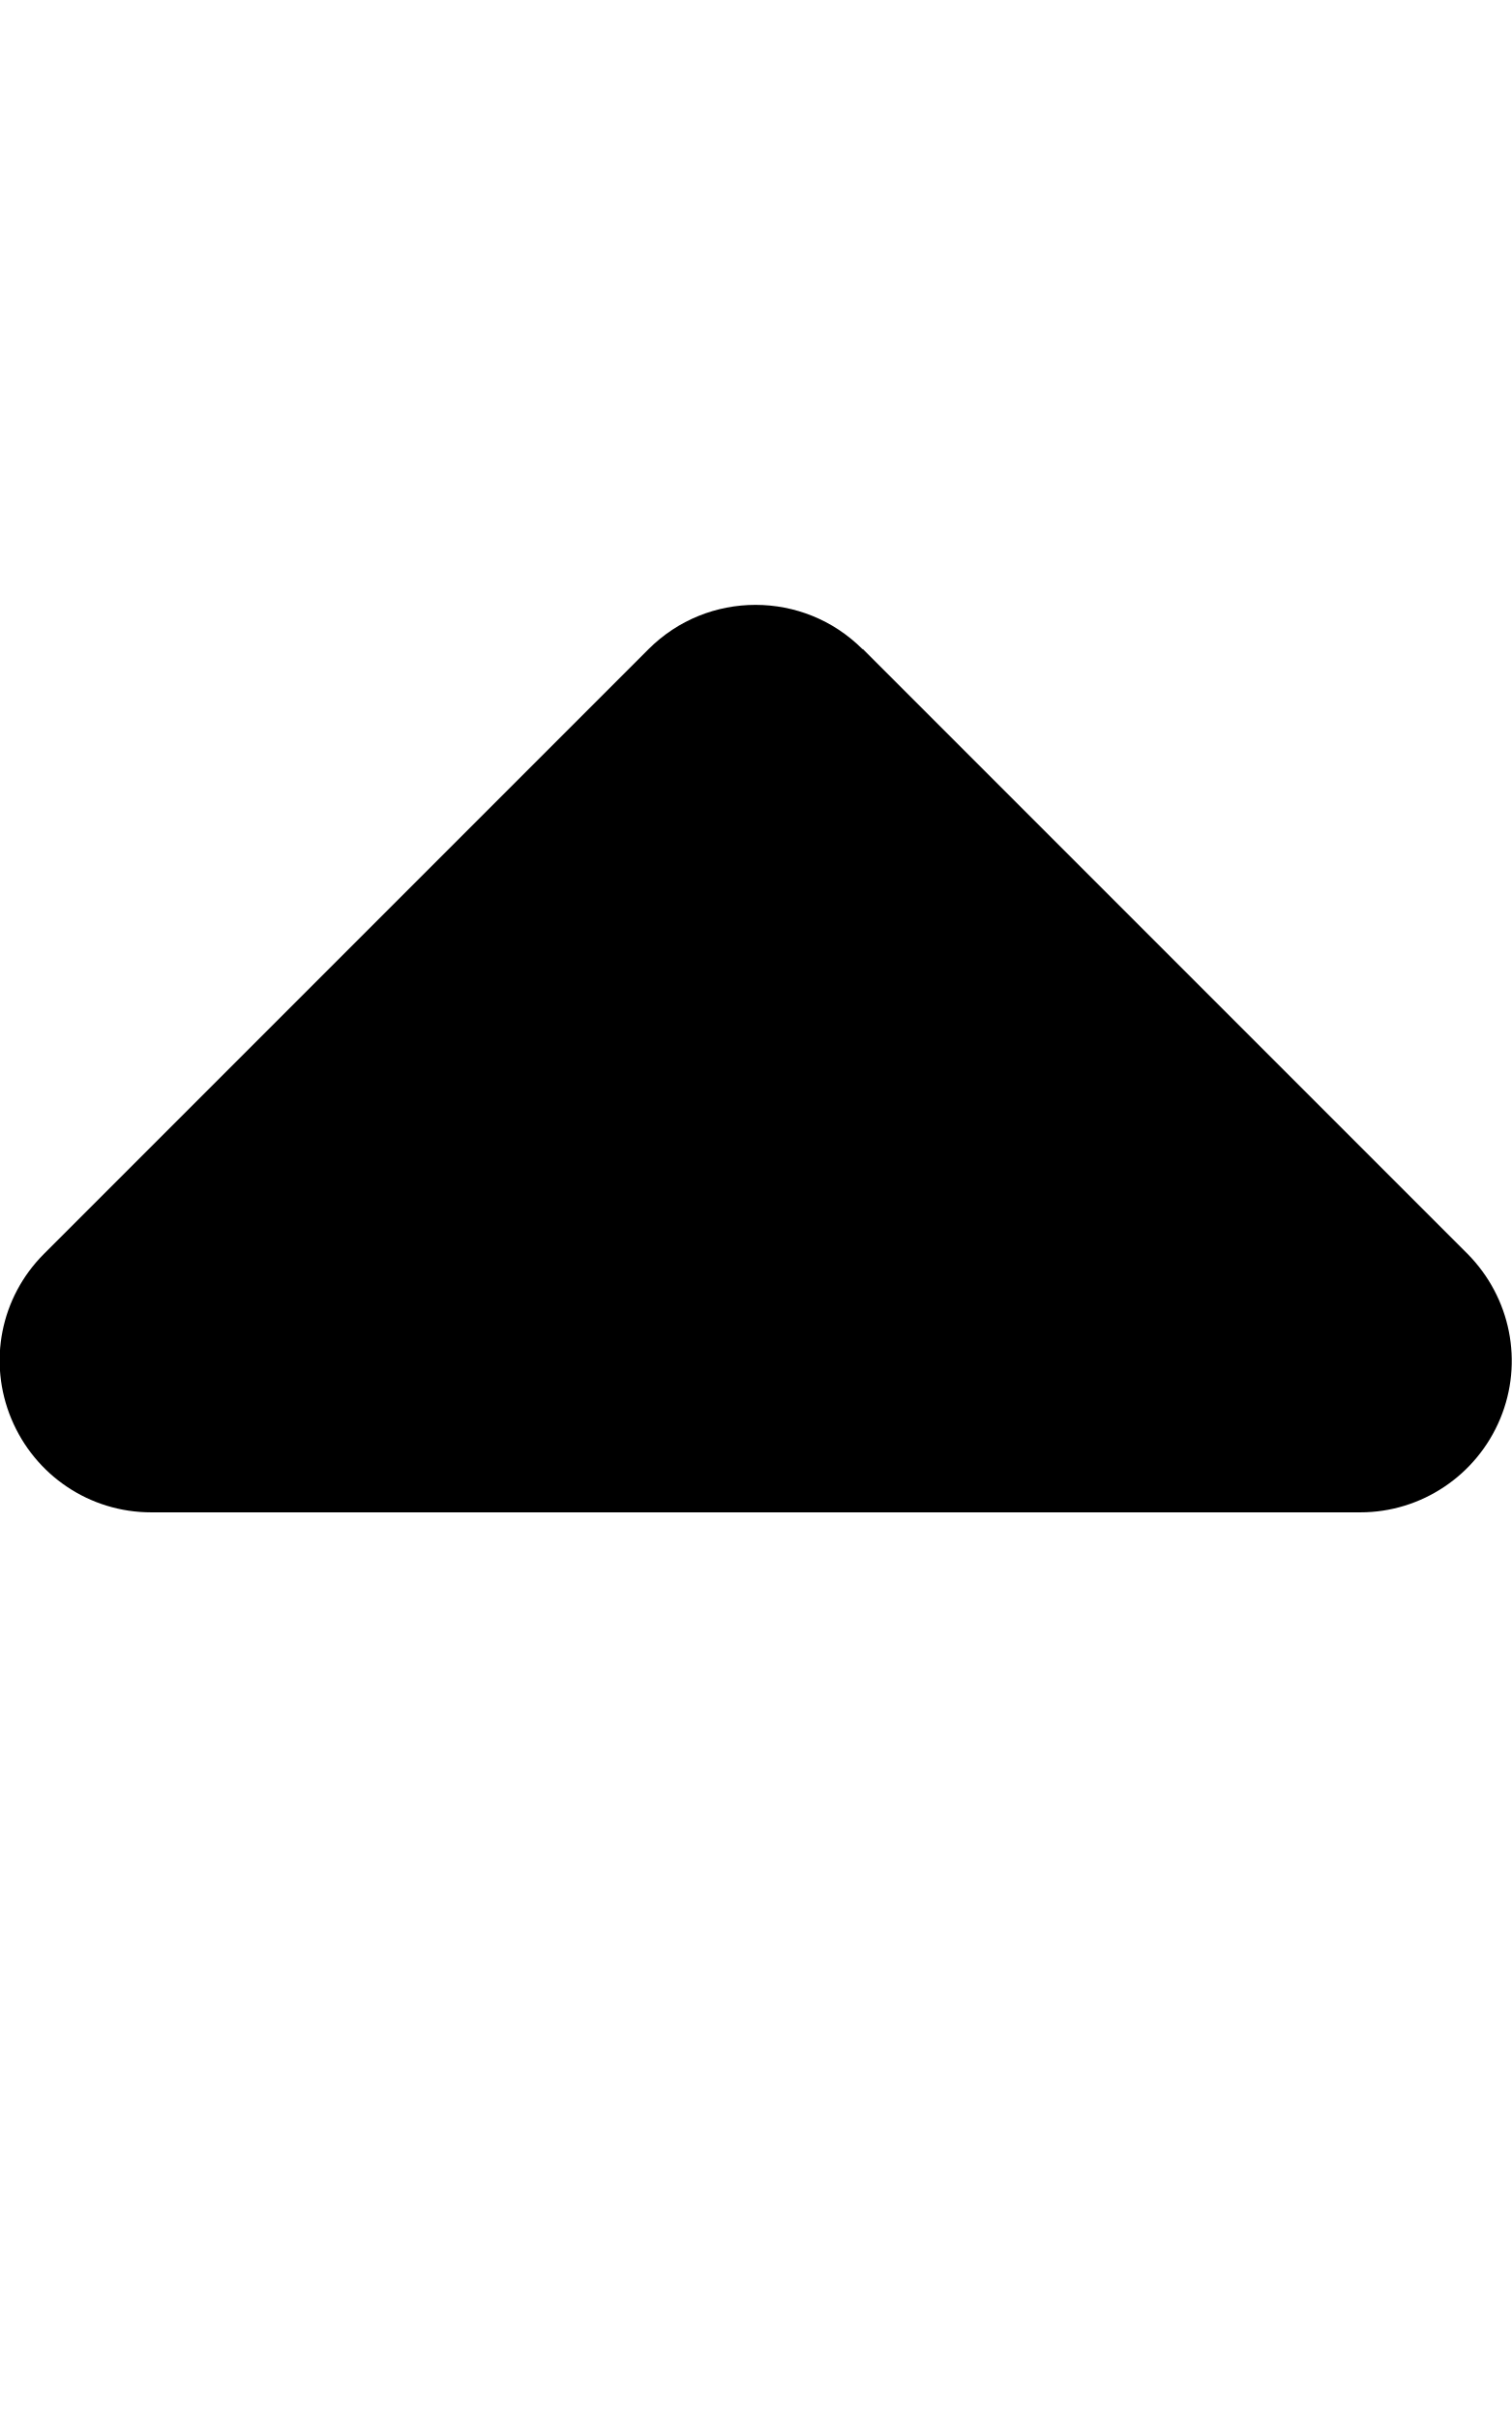
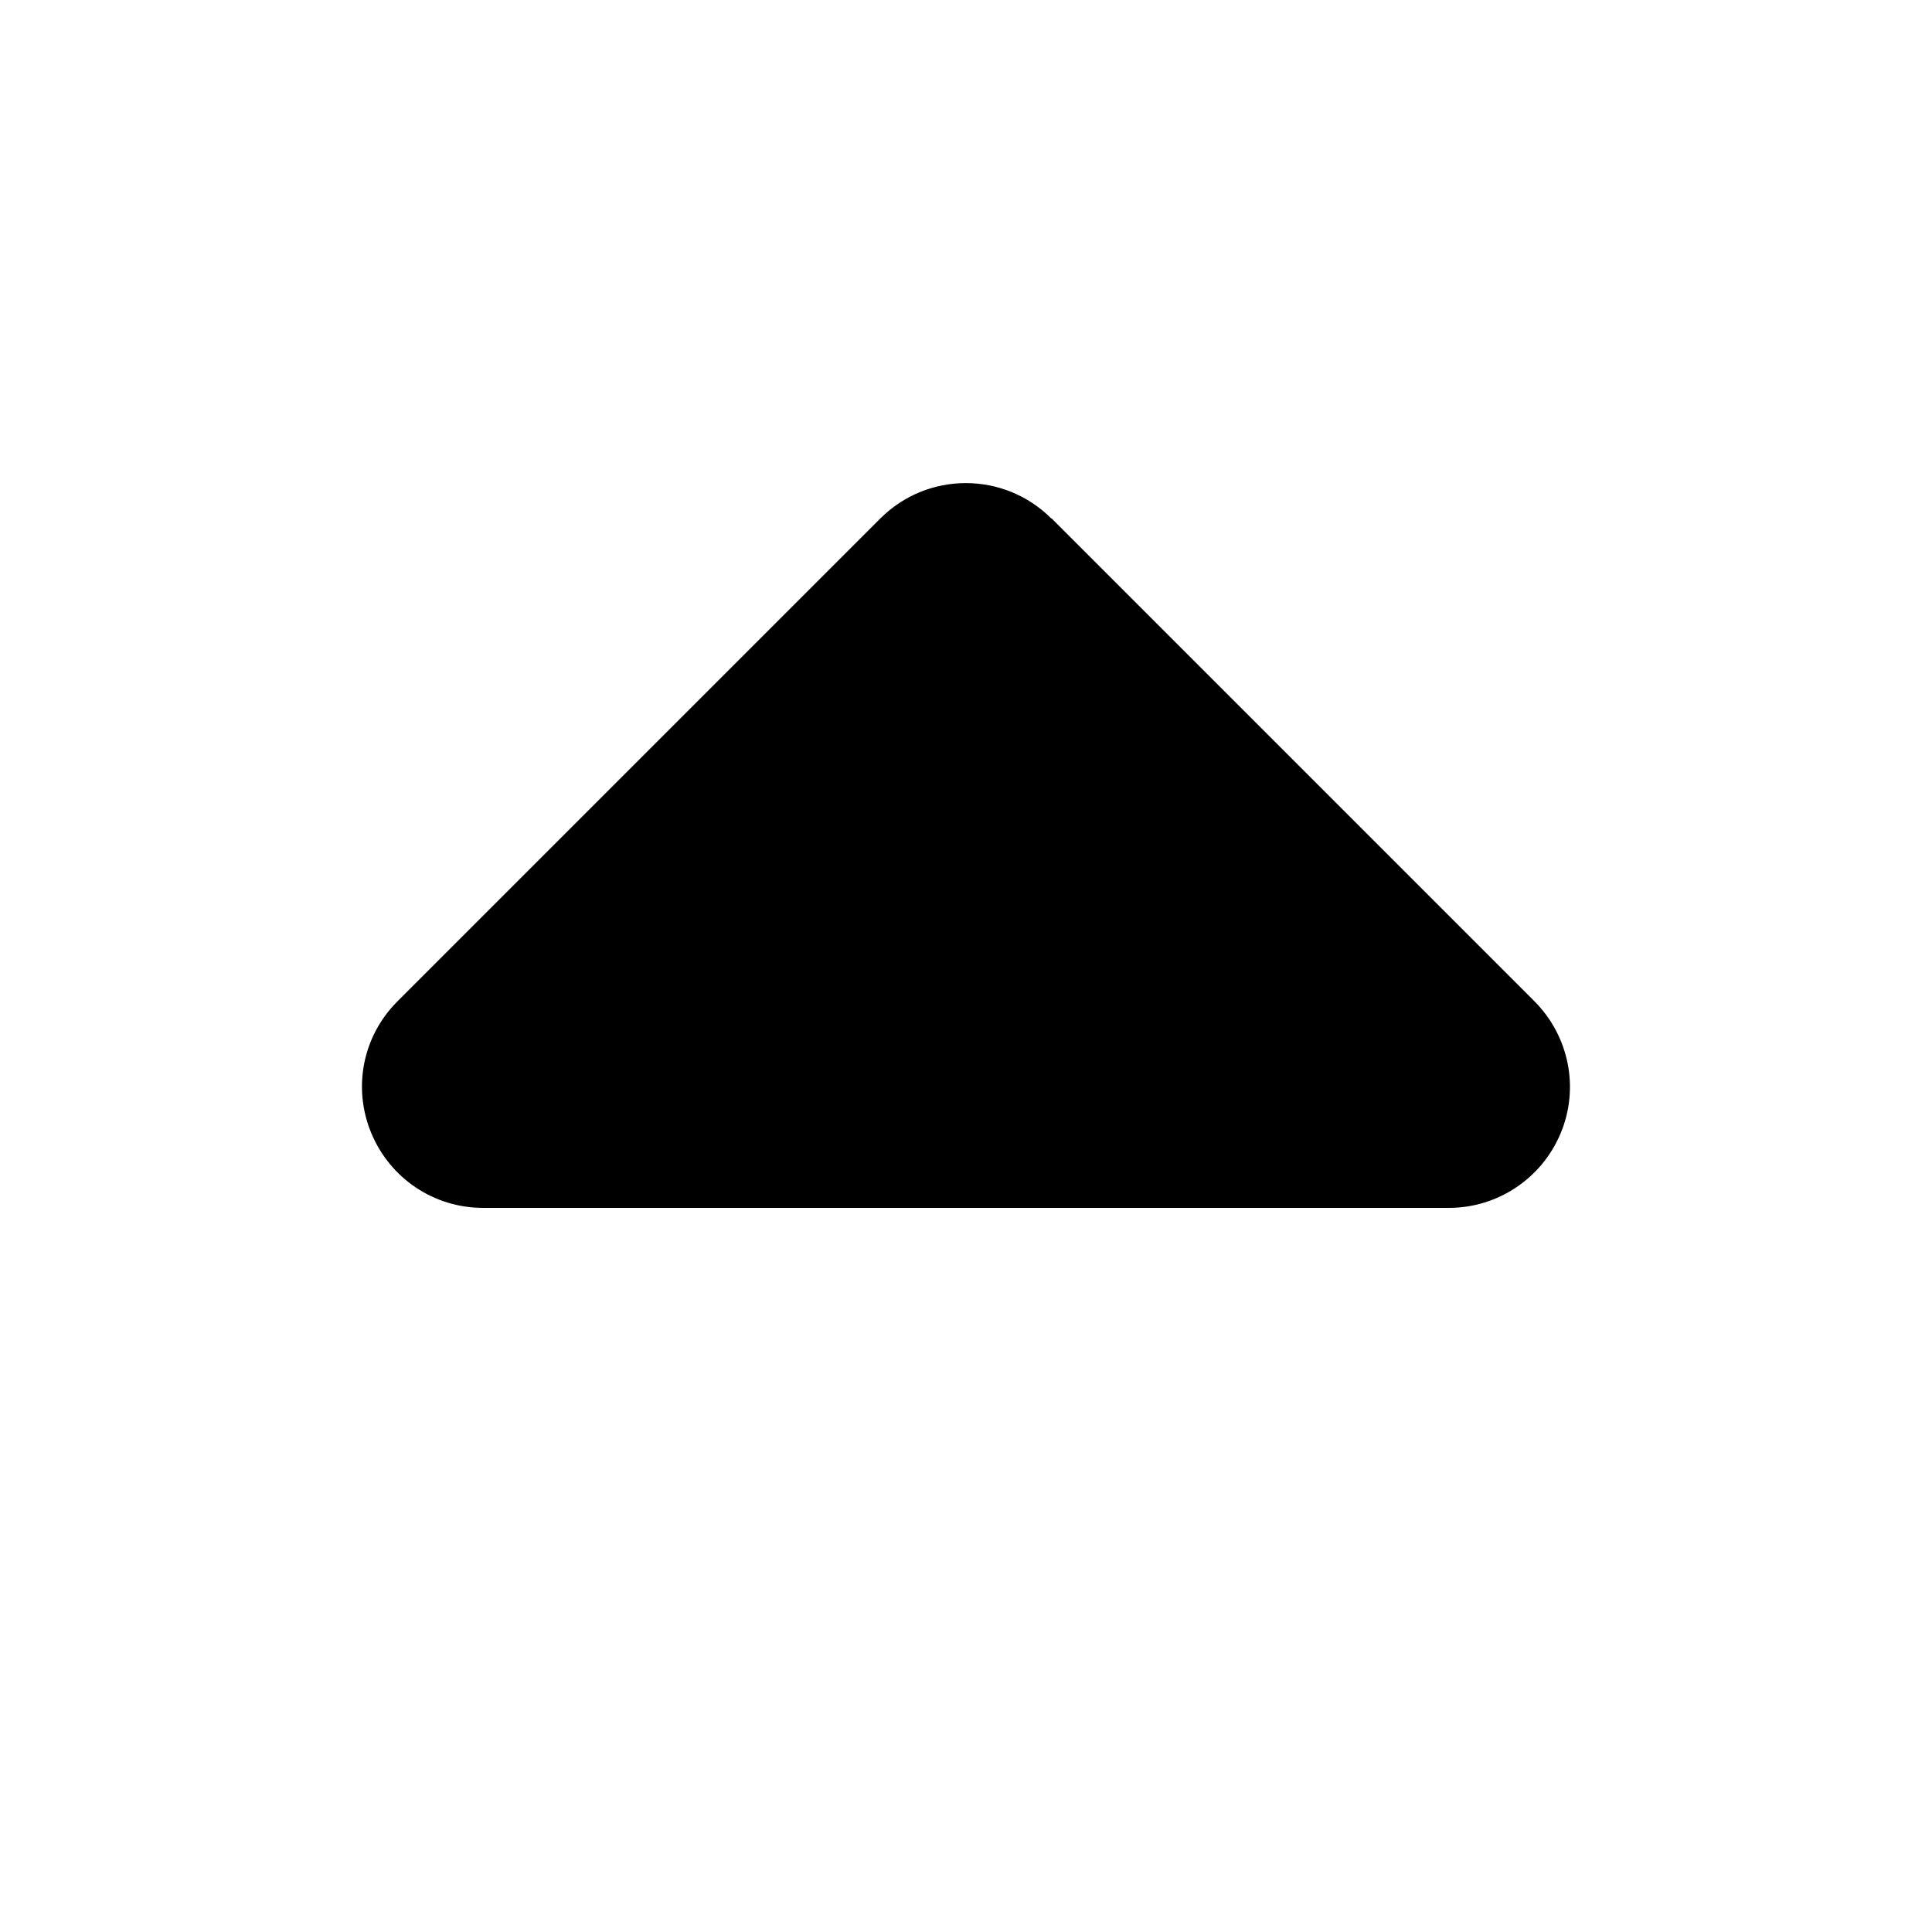
- <svg xmlns="http://www.w3.org/2000/svg" height="1em" viewBox="0 0 320 512">
+ <svg xmlns="http://www.w3.org/2000/svg" height="1em" width="1em" viewBox="0 0 320 512">
  <path d="M182.6 137.4c-12.5-12.5-32.8-12.5-45.3 0l-128 128c-9.2 9.2-11.9 22.9-6.9 34.9s16.6 19.8 29.6 19.8l256 0c12.9 0 24.6-7.8 29.6-19.8s2.2-25.7-6.9-34.9l-128-128z" />
</svg>
